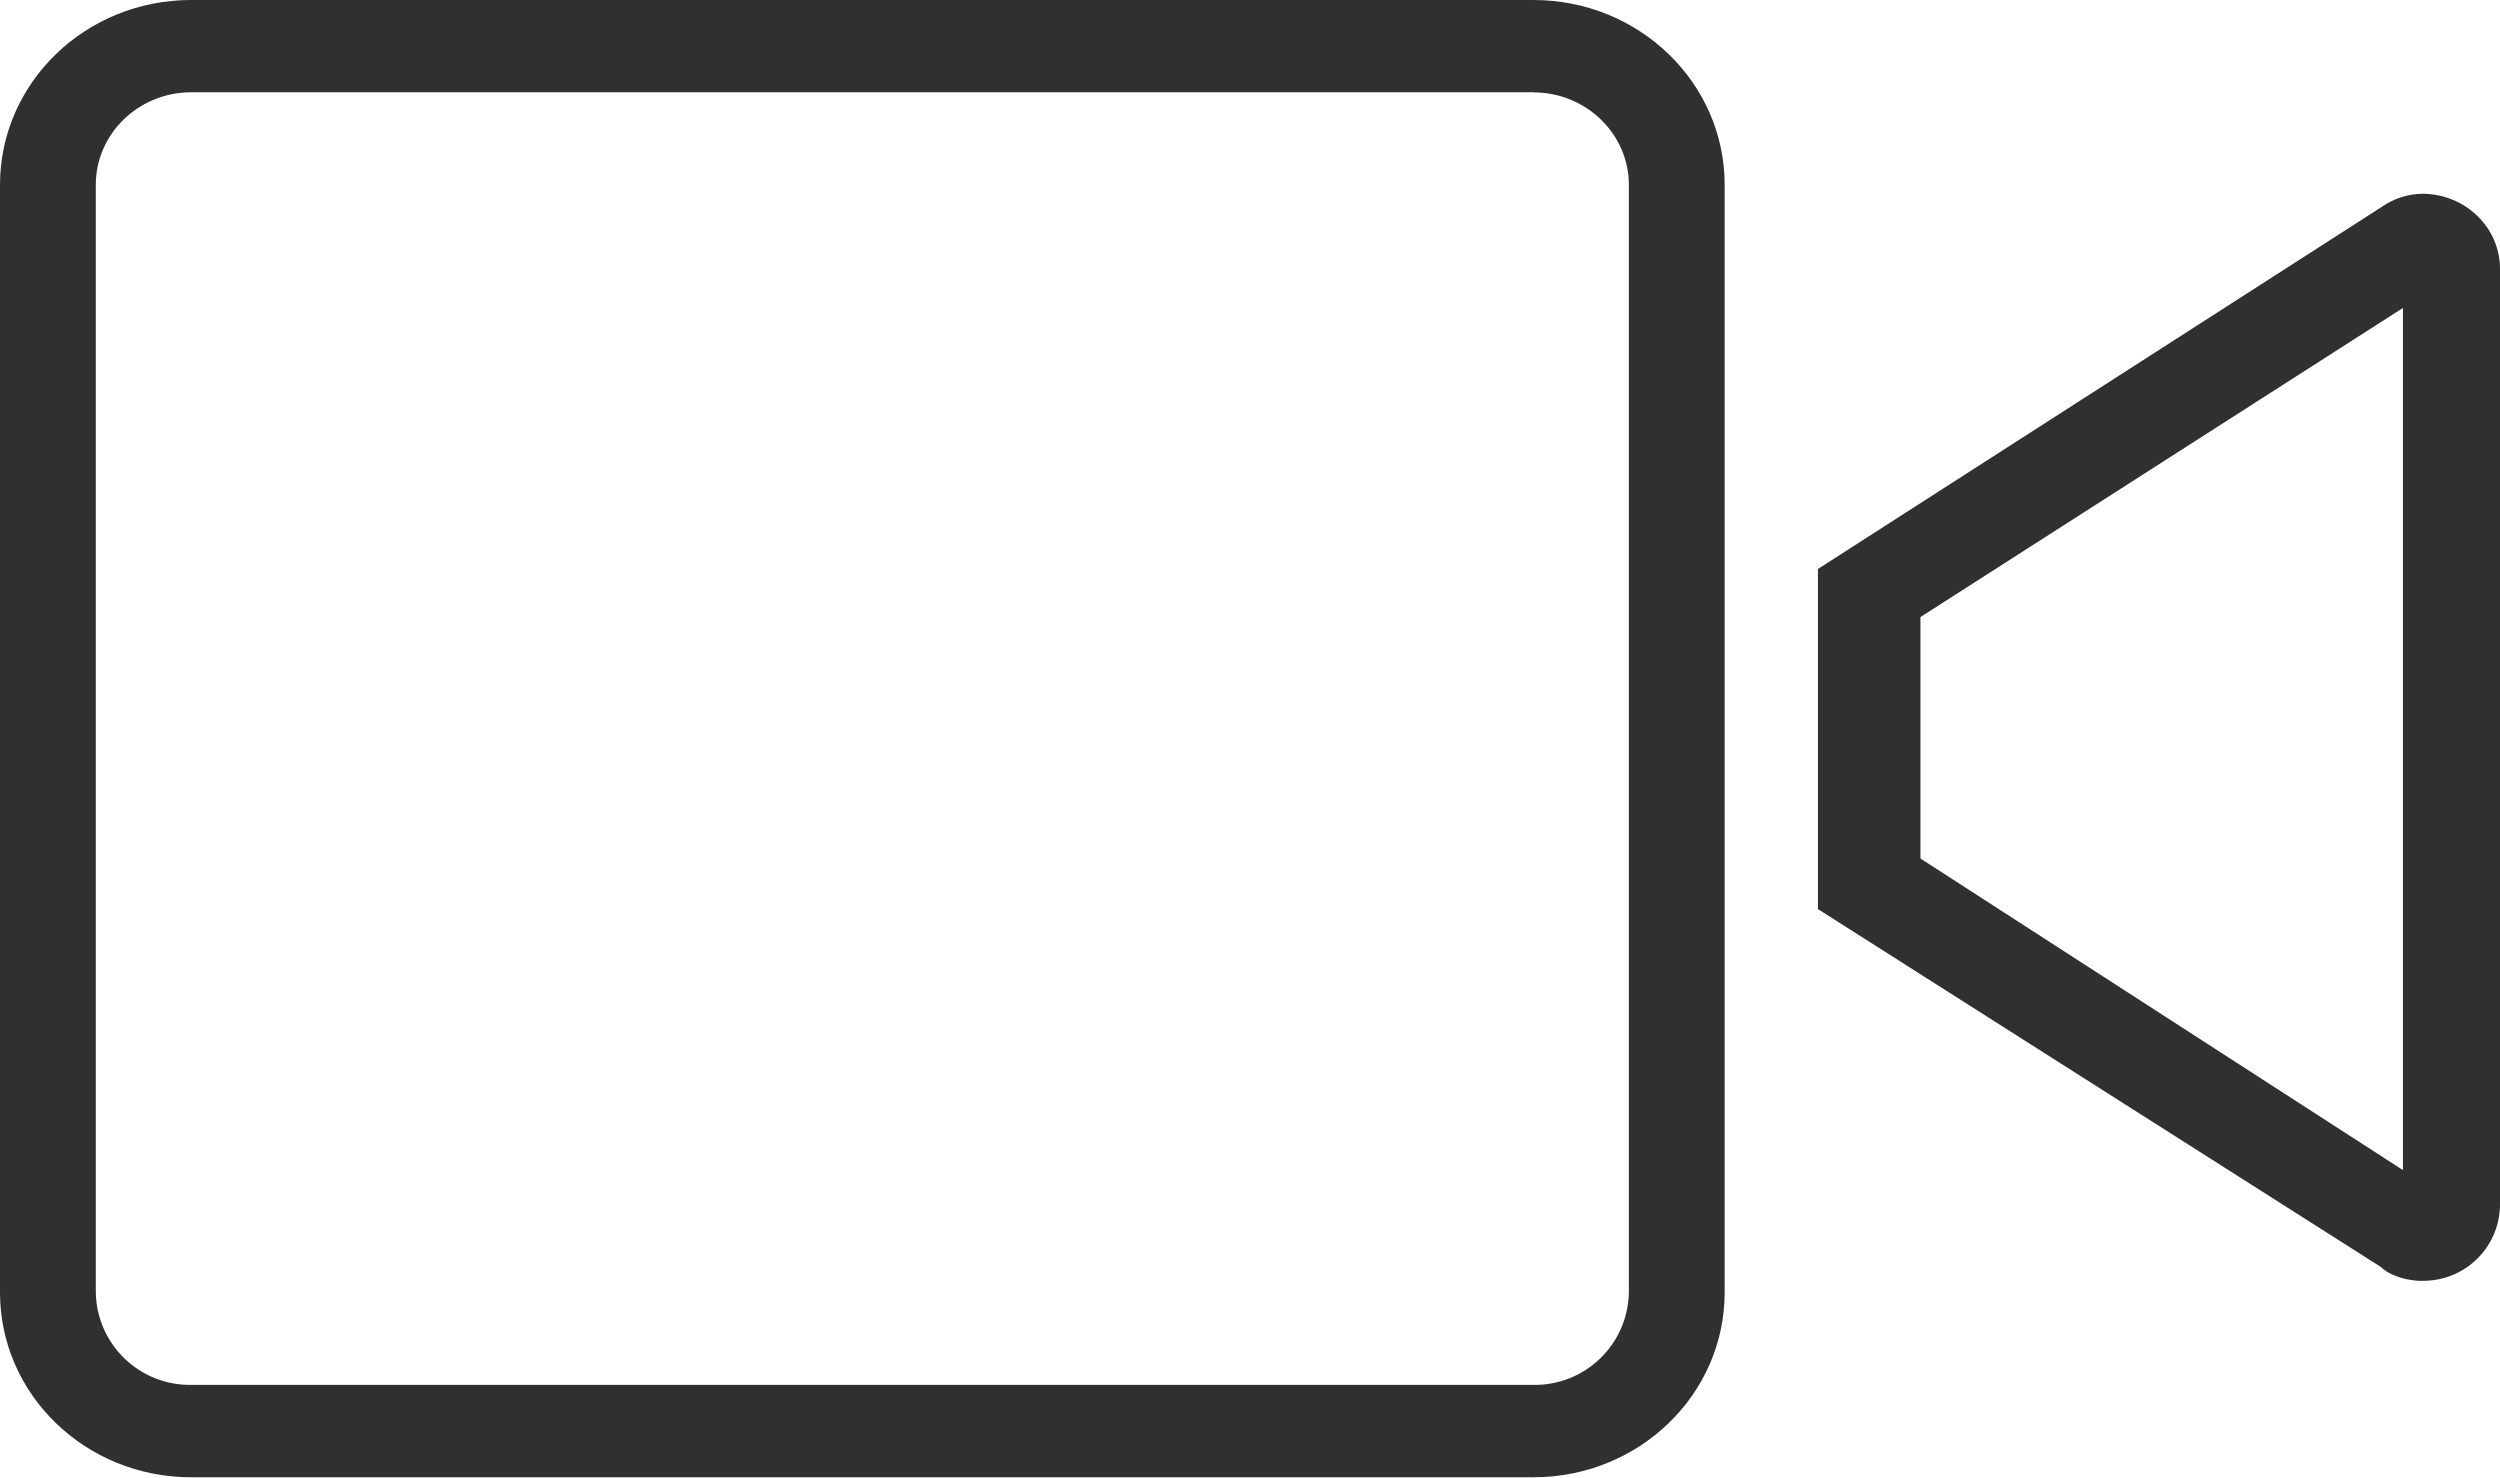
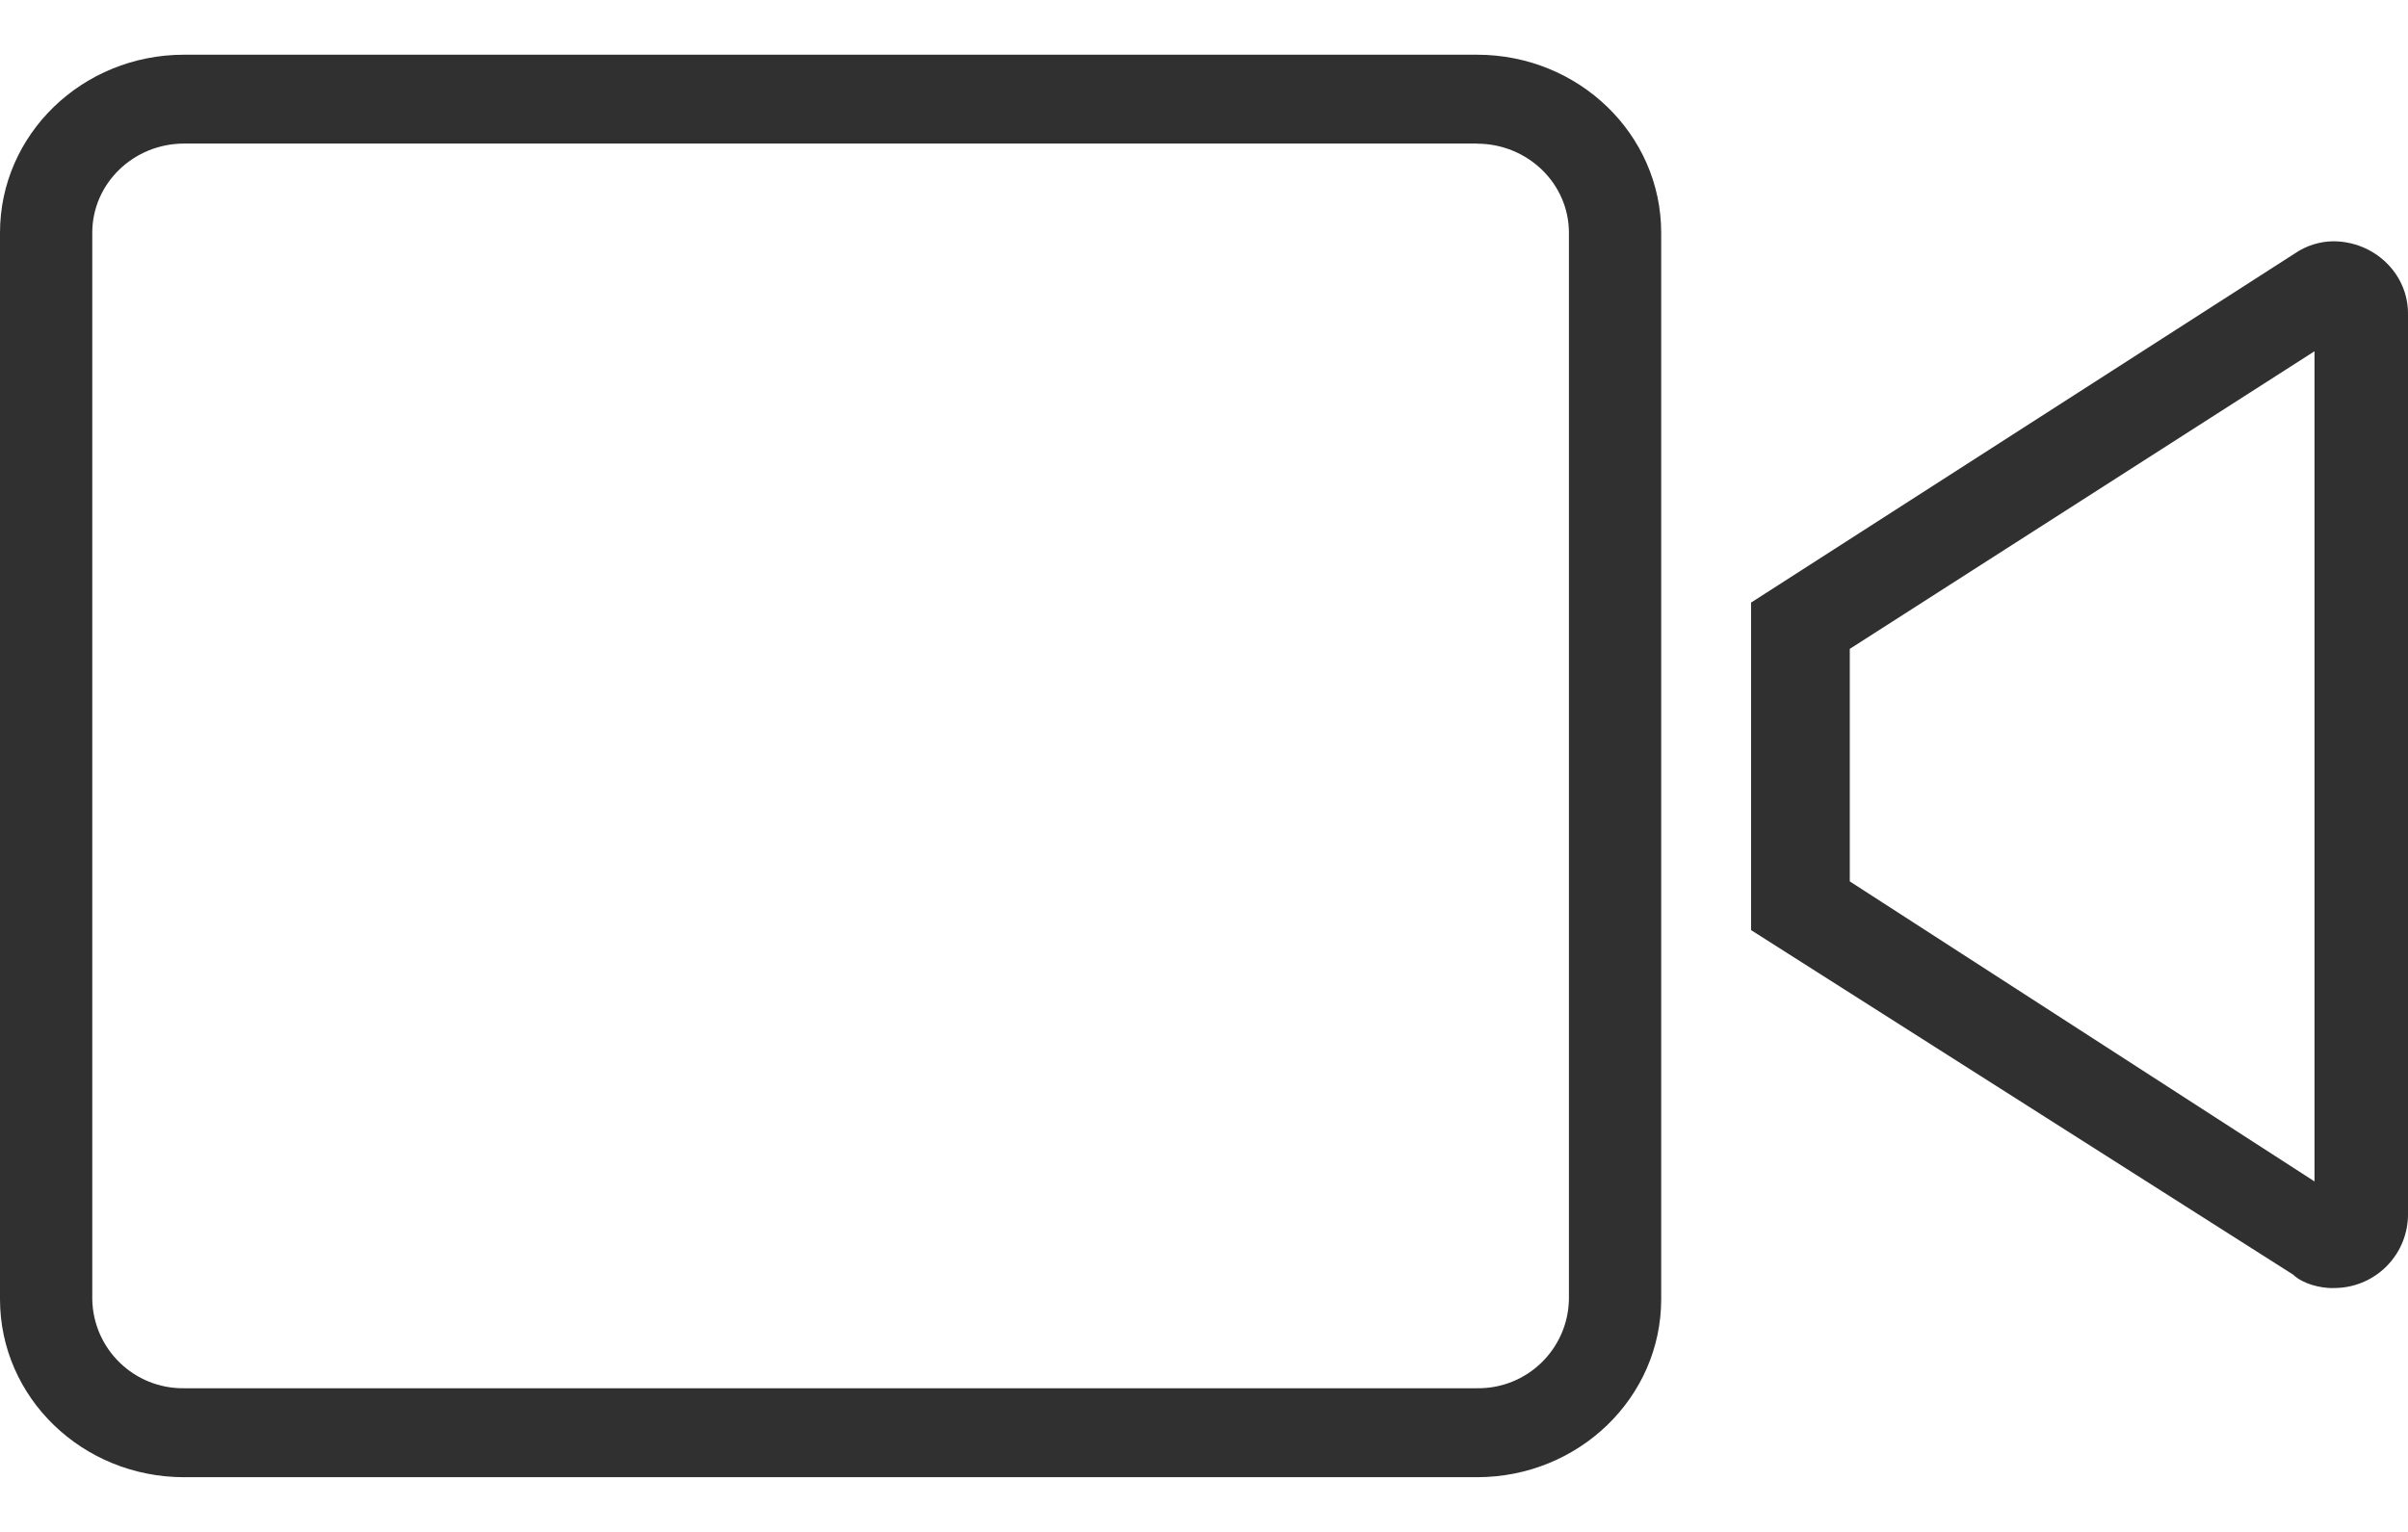
- <svg xmlns="http://www.w3.org/2000/svg" width="22" height="13" viewBox="0 0 22 13">
+ <svg xmlns="http://www.w3.org/2000/svg" width="22" height="14" viewBox="0 0 22 13">
  <path fill="#303030" fill-rule="nonzero" d="M13.494.813c.463 0 .84.365.84.814v9.746a.828.828 0 0 1-.84.814H1.682a.828.828 0 0 1-.839-.814V1.627c0-.45.376-.815.84-.815h11.811zm0-.813H1.682C.752 0 0 .728 0 1.627v9.746C0 12.273.753 13 1.682 13h11.812c.93 0 1.683-.728 1.683-1.627V1.627c0-.9-.754-1.627-1.683-1.627zm7.82 11.272c-.117 0-.275-.038-.363-.123L15.998 8V5.007l4.97-3.192a.635.635 0 0 1 .347-.11c.378 0 .685.296.685.66v8.216a.674.674 0 0 1-.685.69zM16.9 7.555l4.246 2.742V2.71L16.9 5.43v2.126z" />
</svg>
